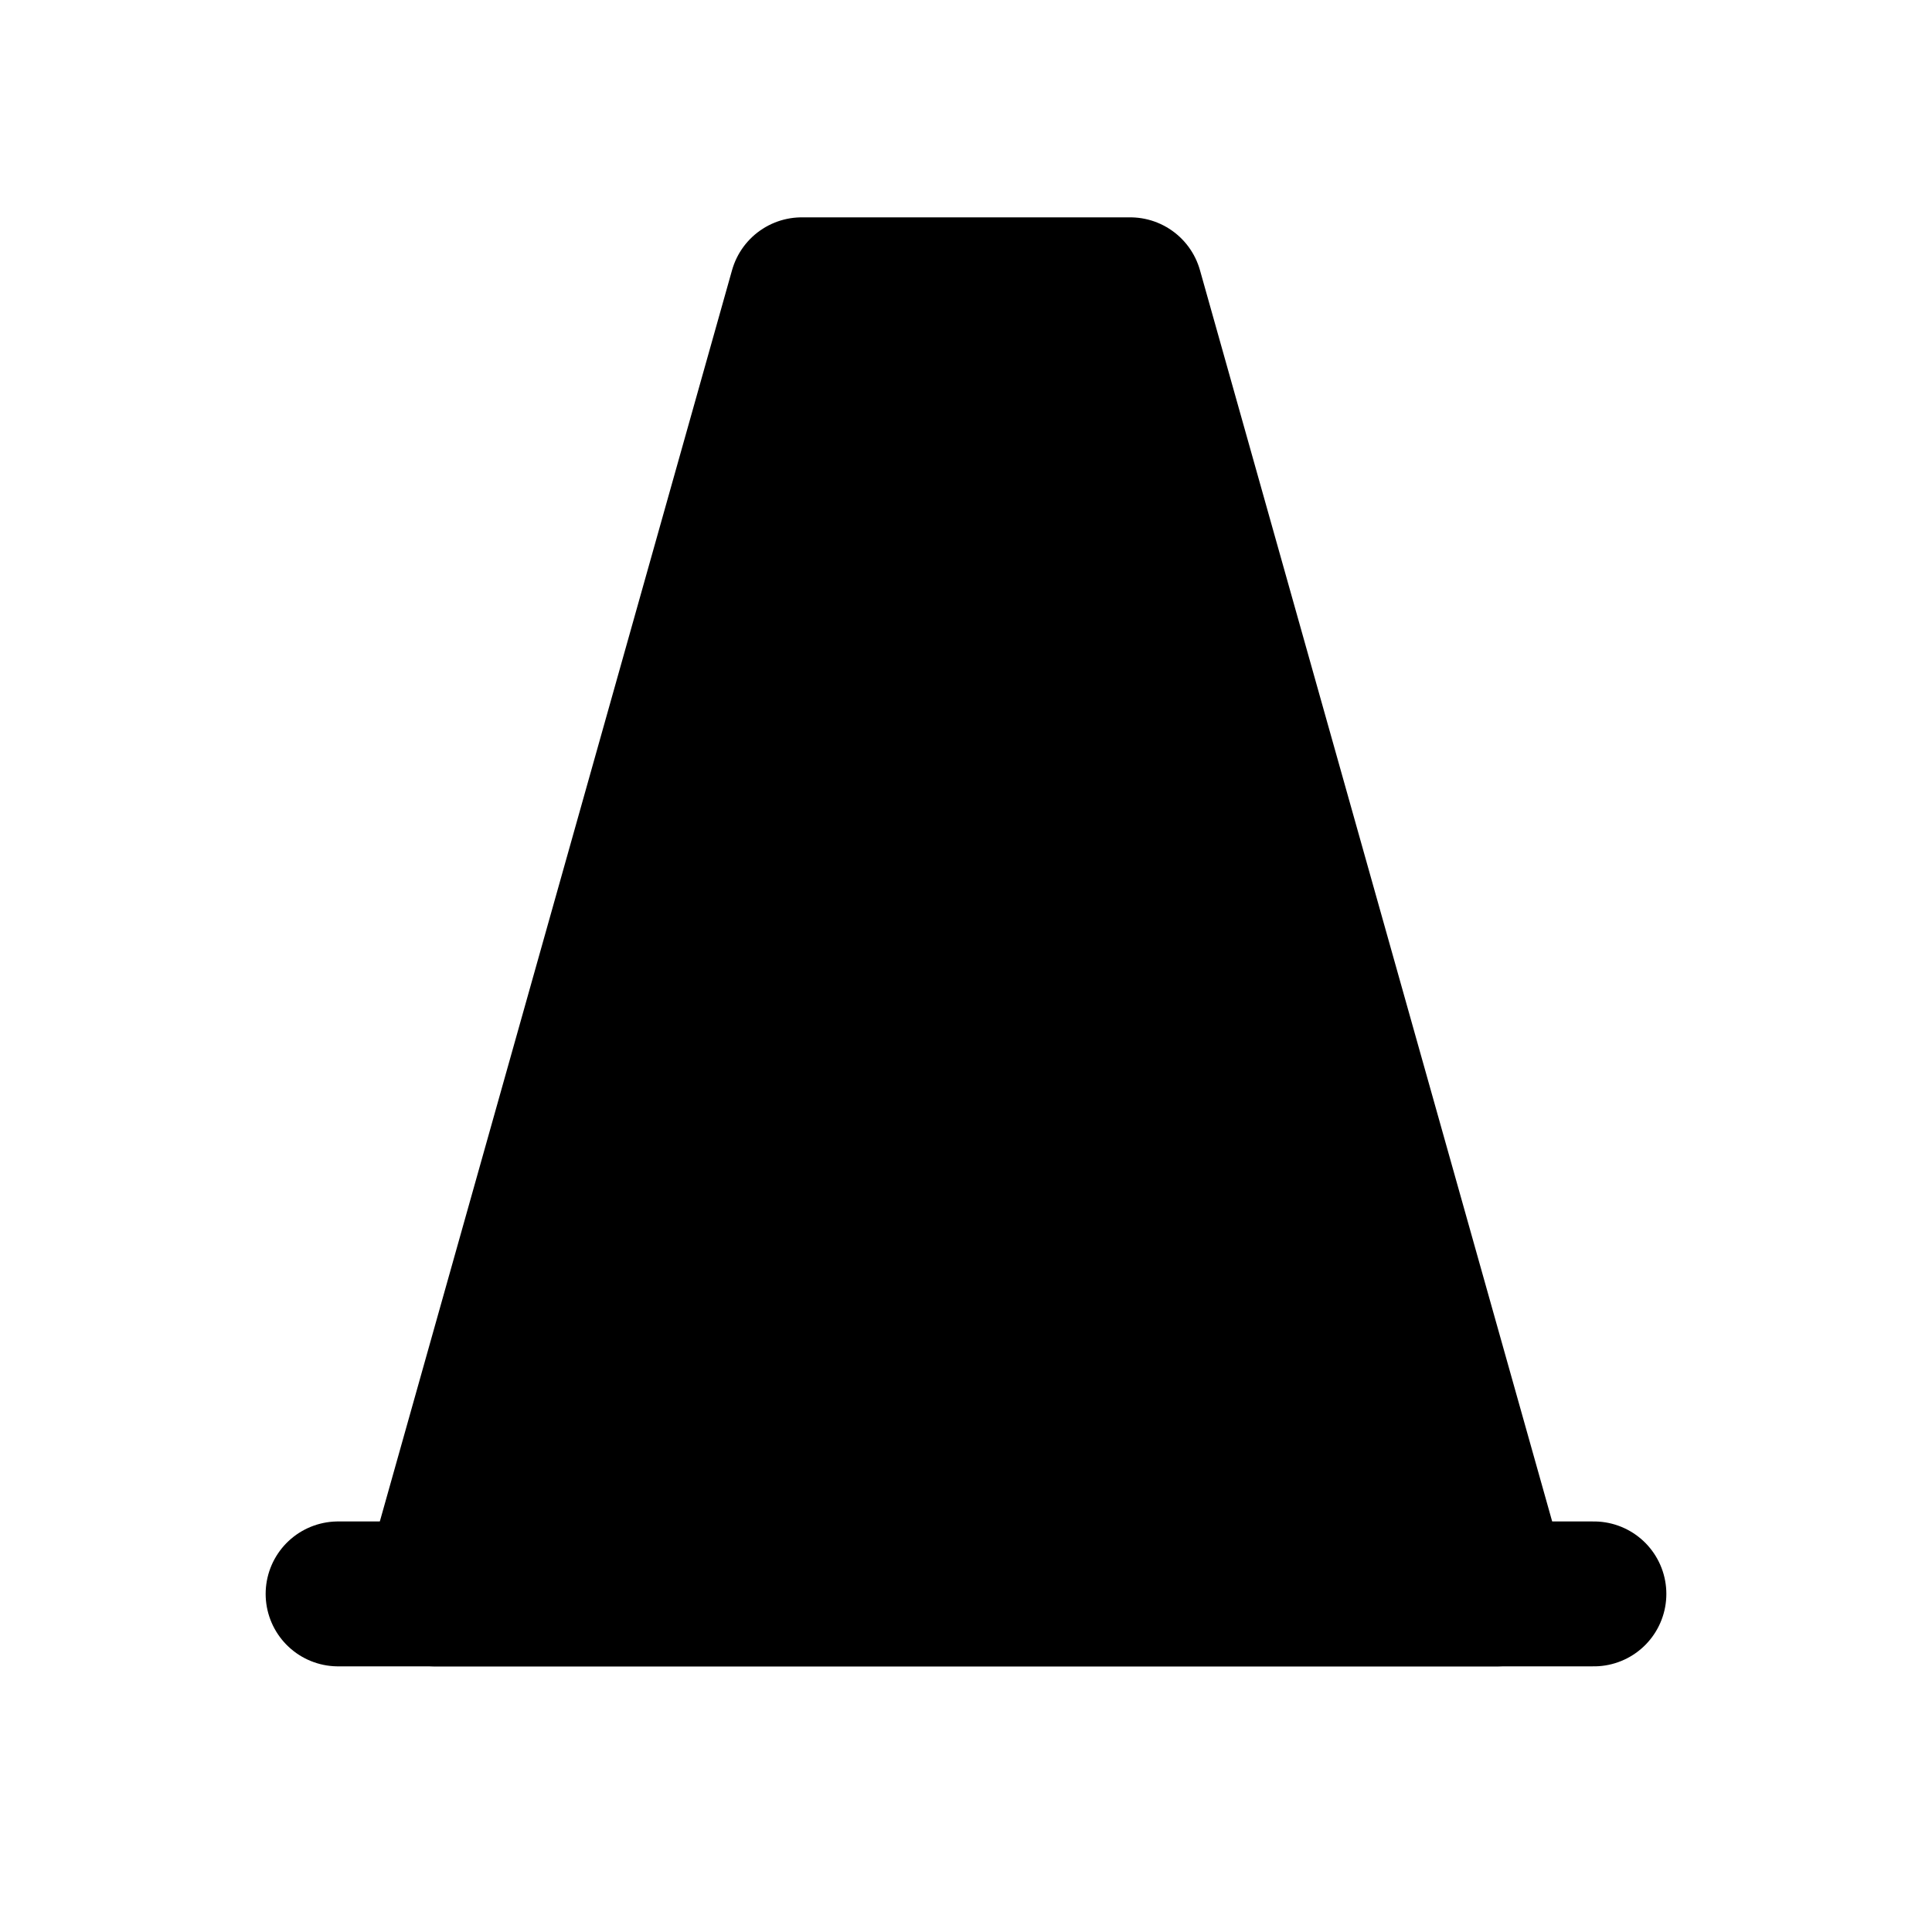
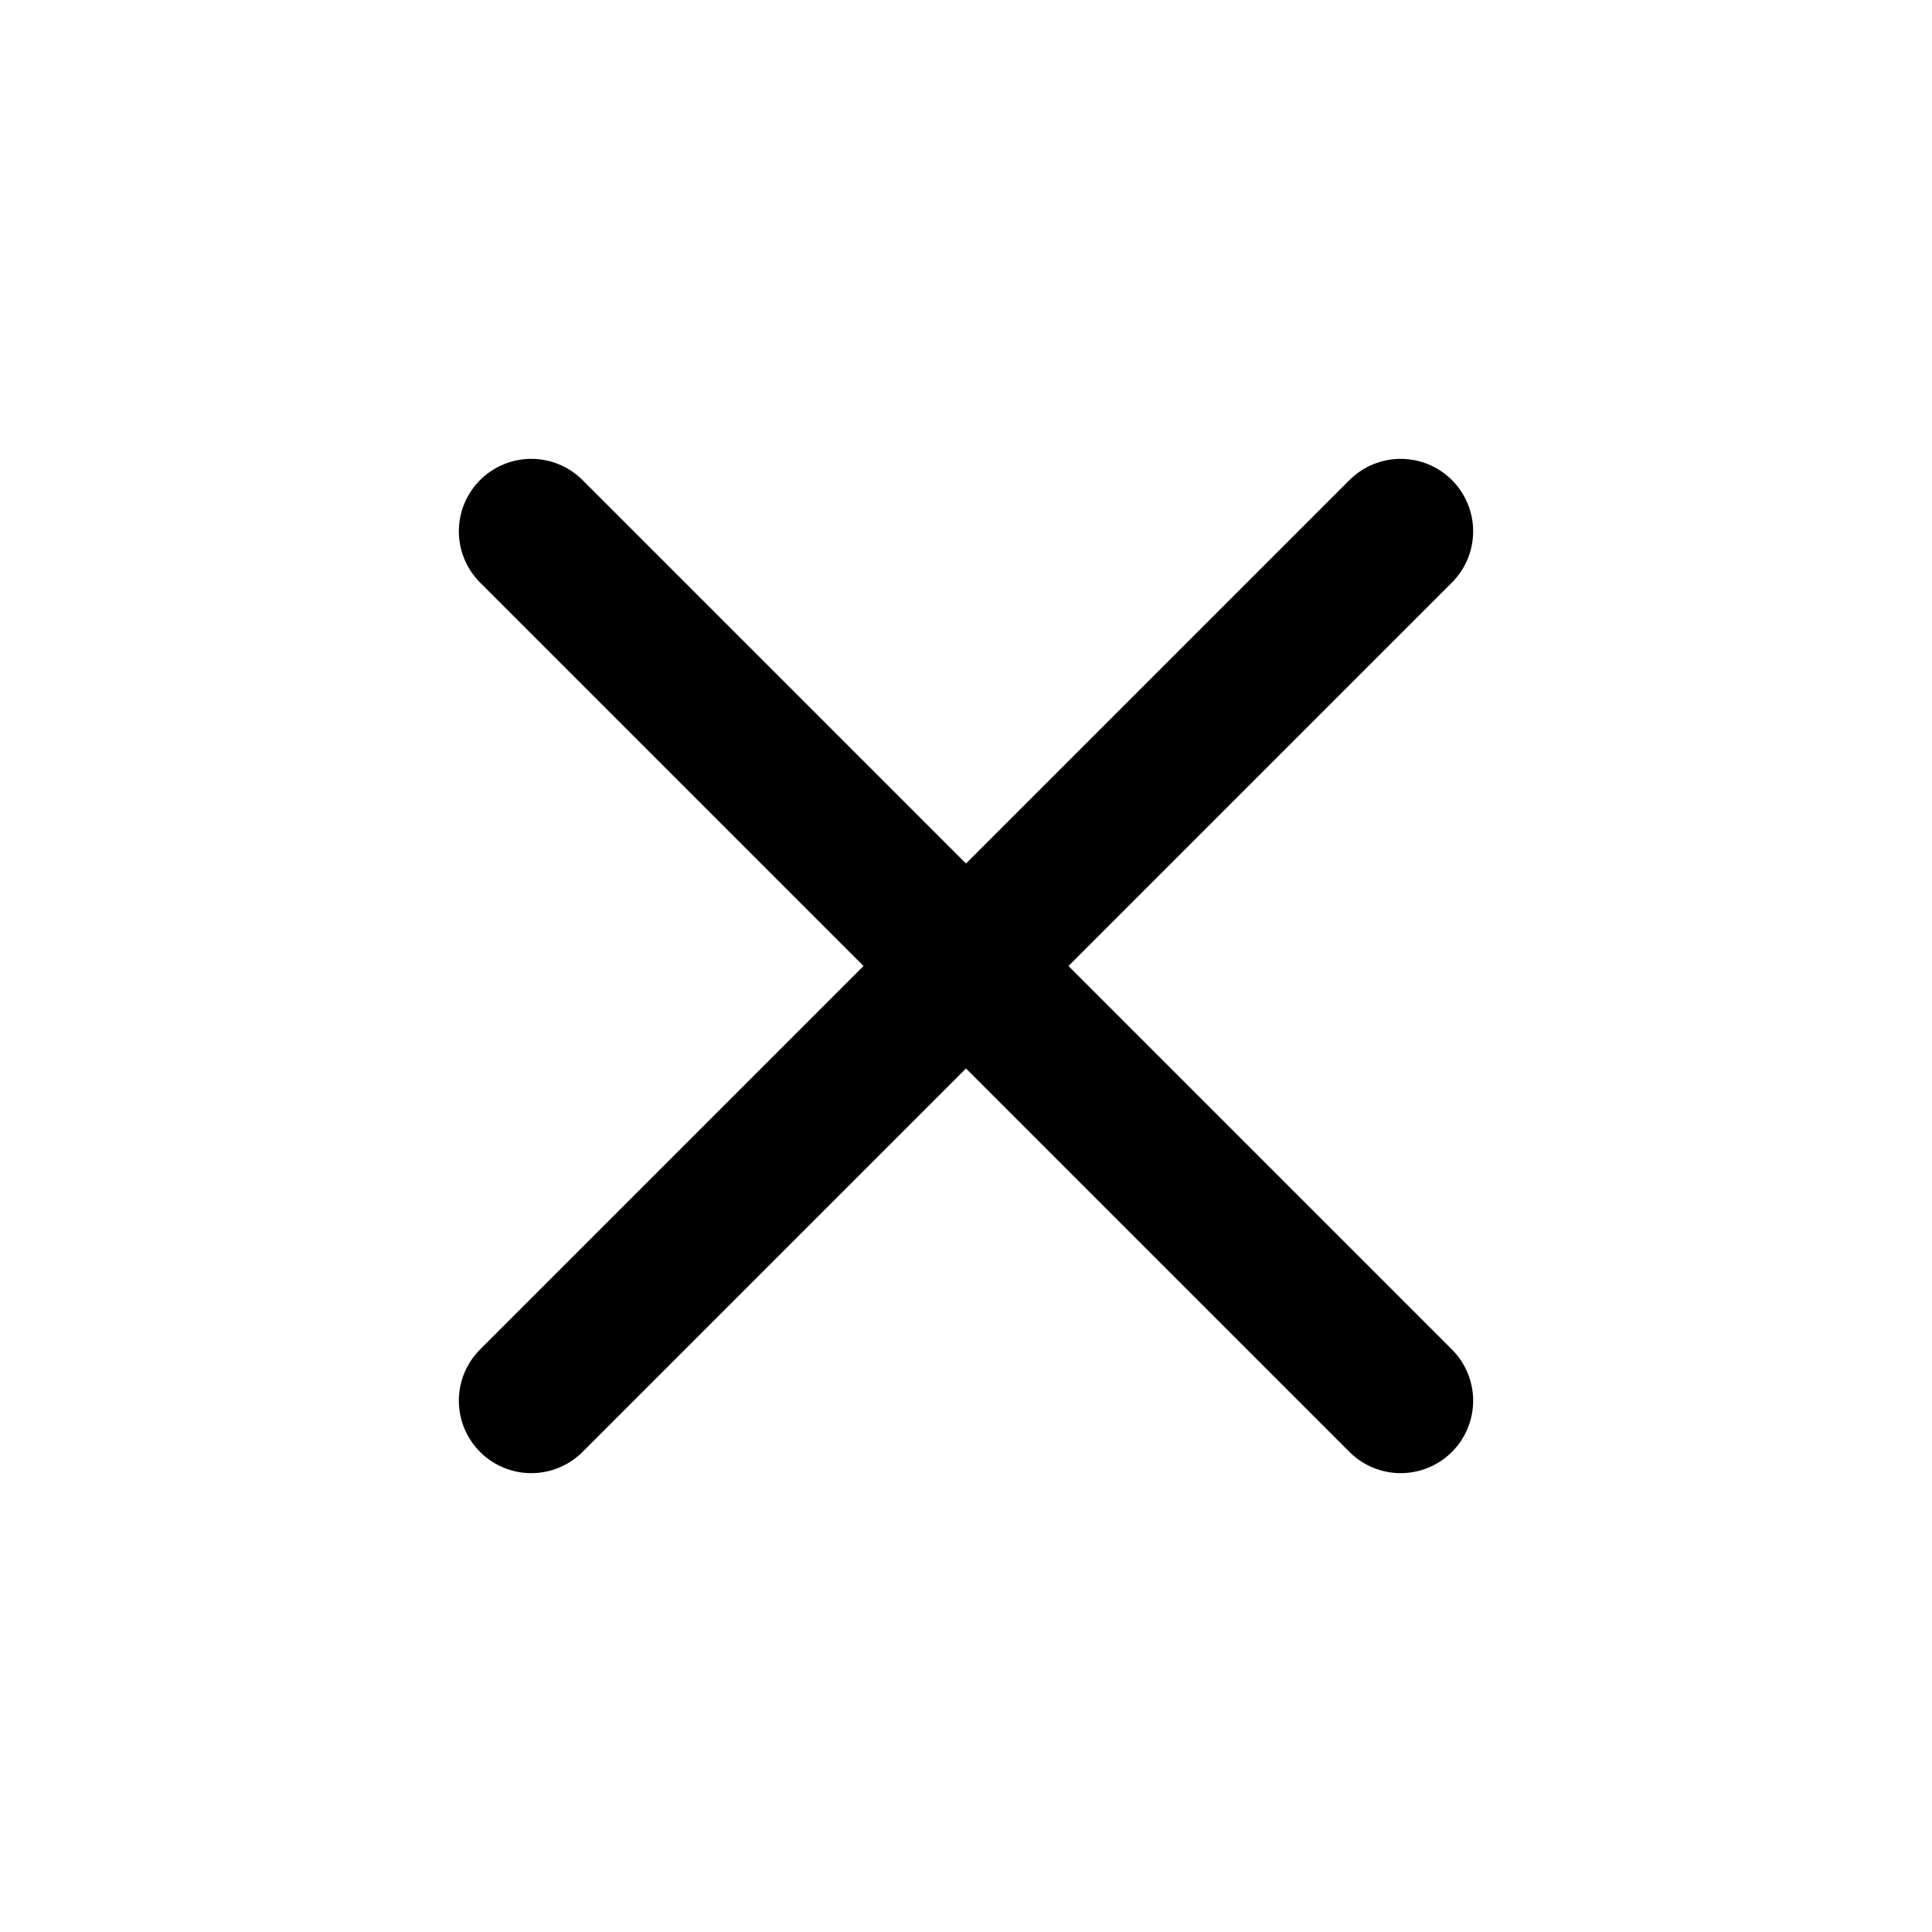
<svg xmlns="http://www.w3.org/2000/svg" viewBox="0 0 20 20" fill="none" stroke="currentColor" stroke-width="1.5" stroke-linecap="round" stroke-linejoin="round">
-   <path fill="currentColor" d="M8.3 3h3.4l3.8 13.5h-11Z" />
-   <path d="M3.5 16.5h13" />
+   <path d="M5.5 5.5l9 9M14.5 5.5l-9 9" />
</svg>
